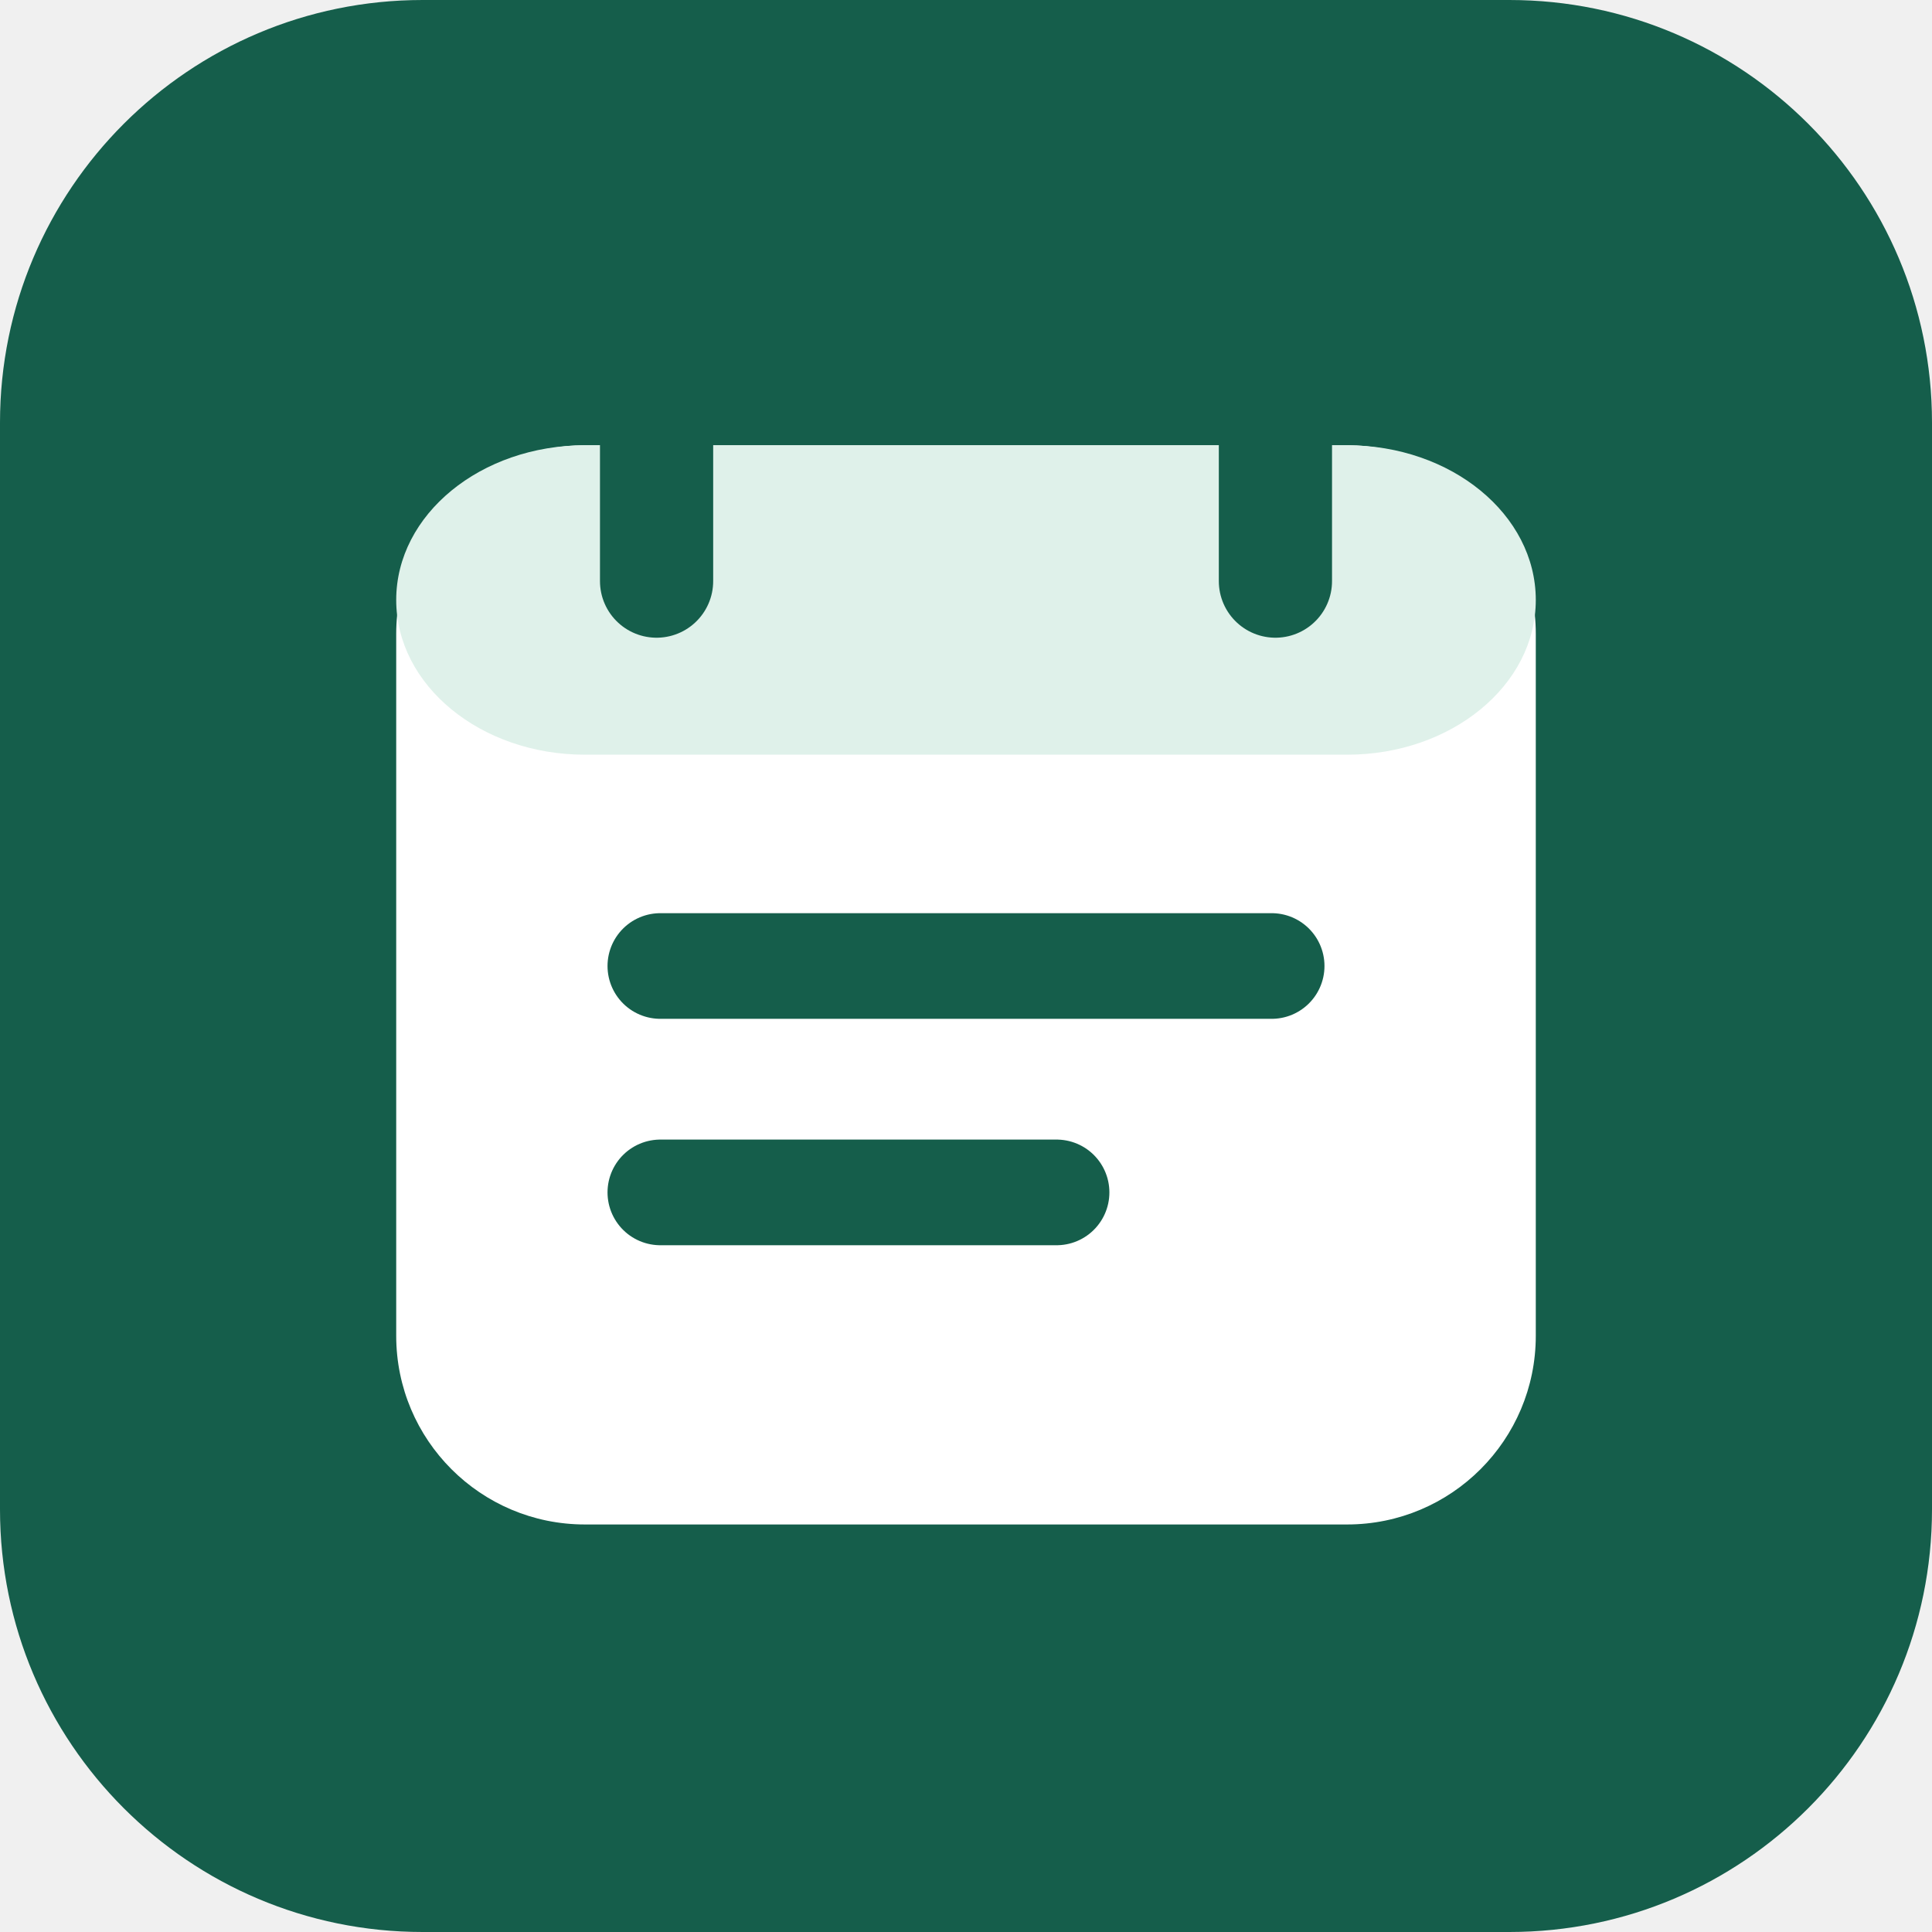
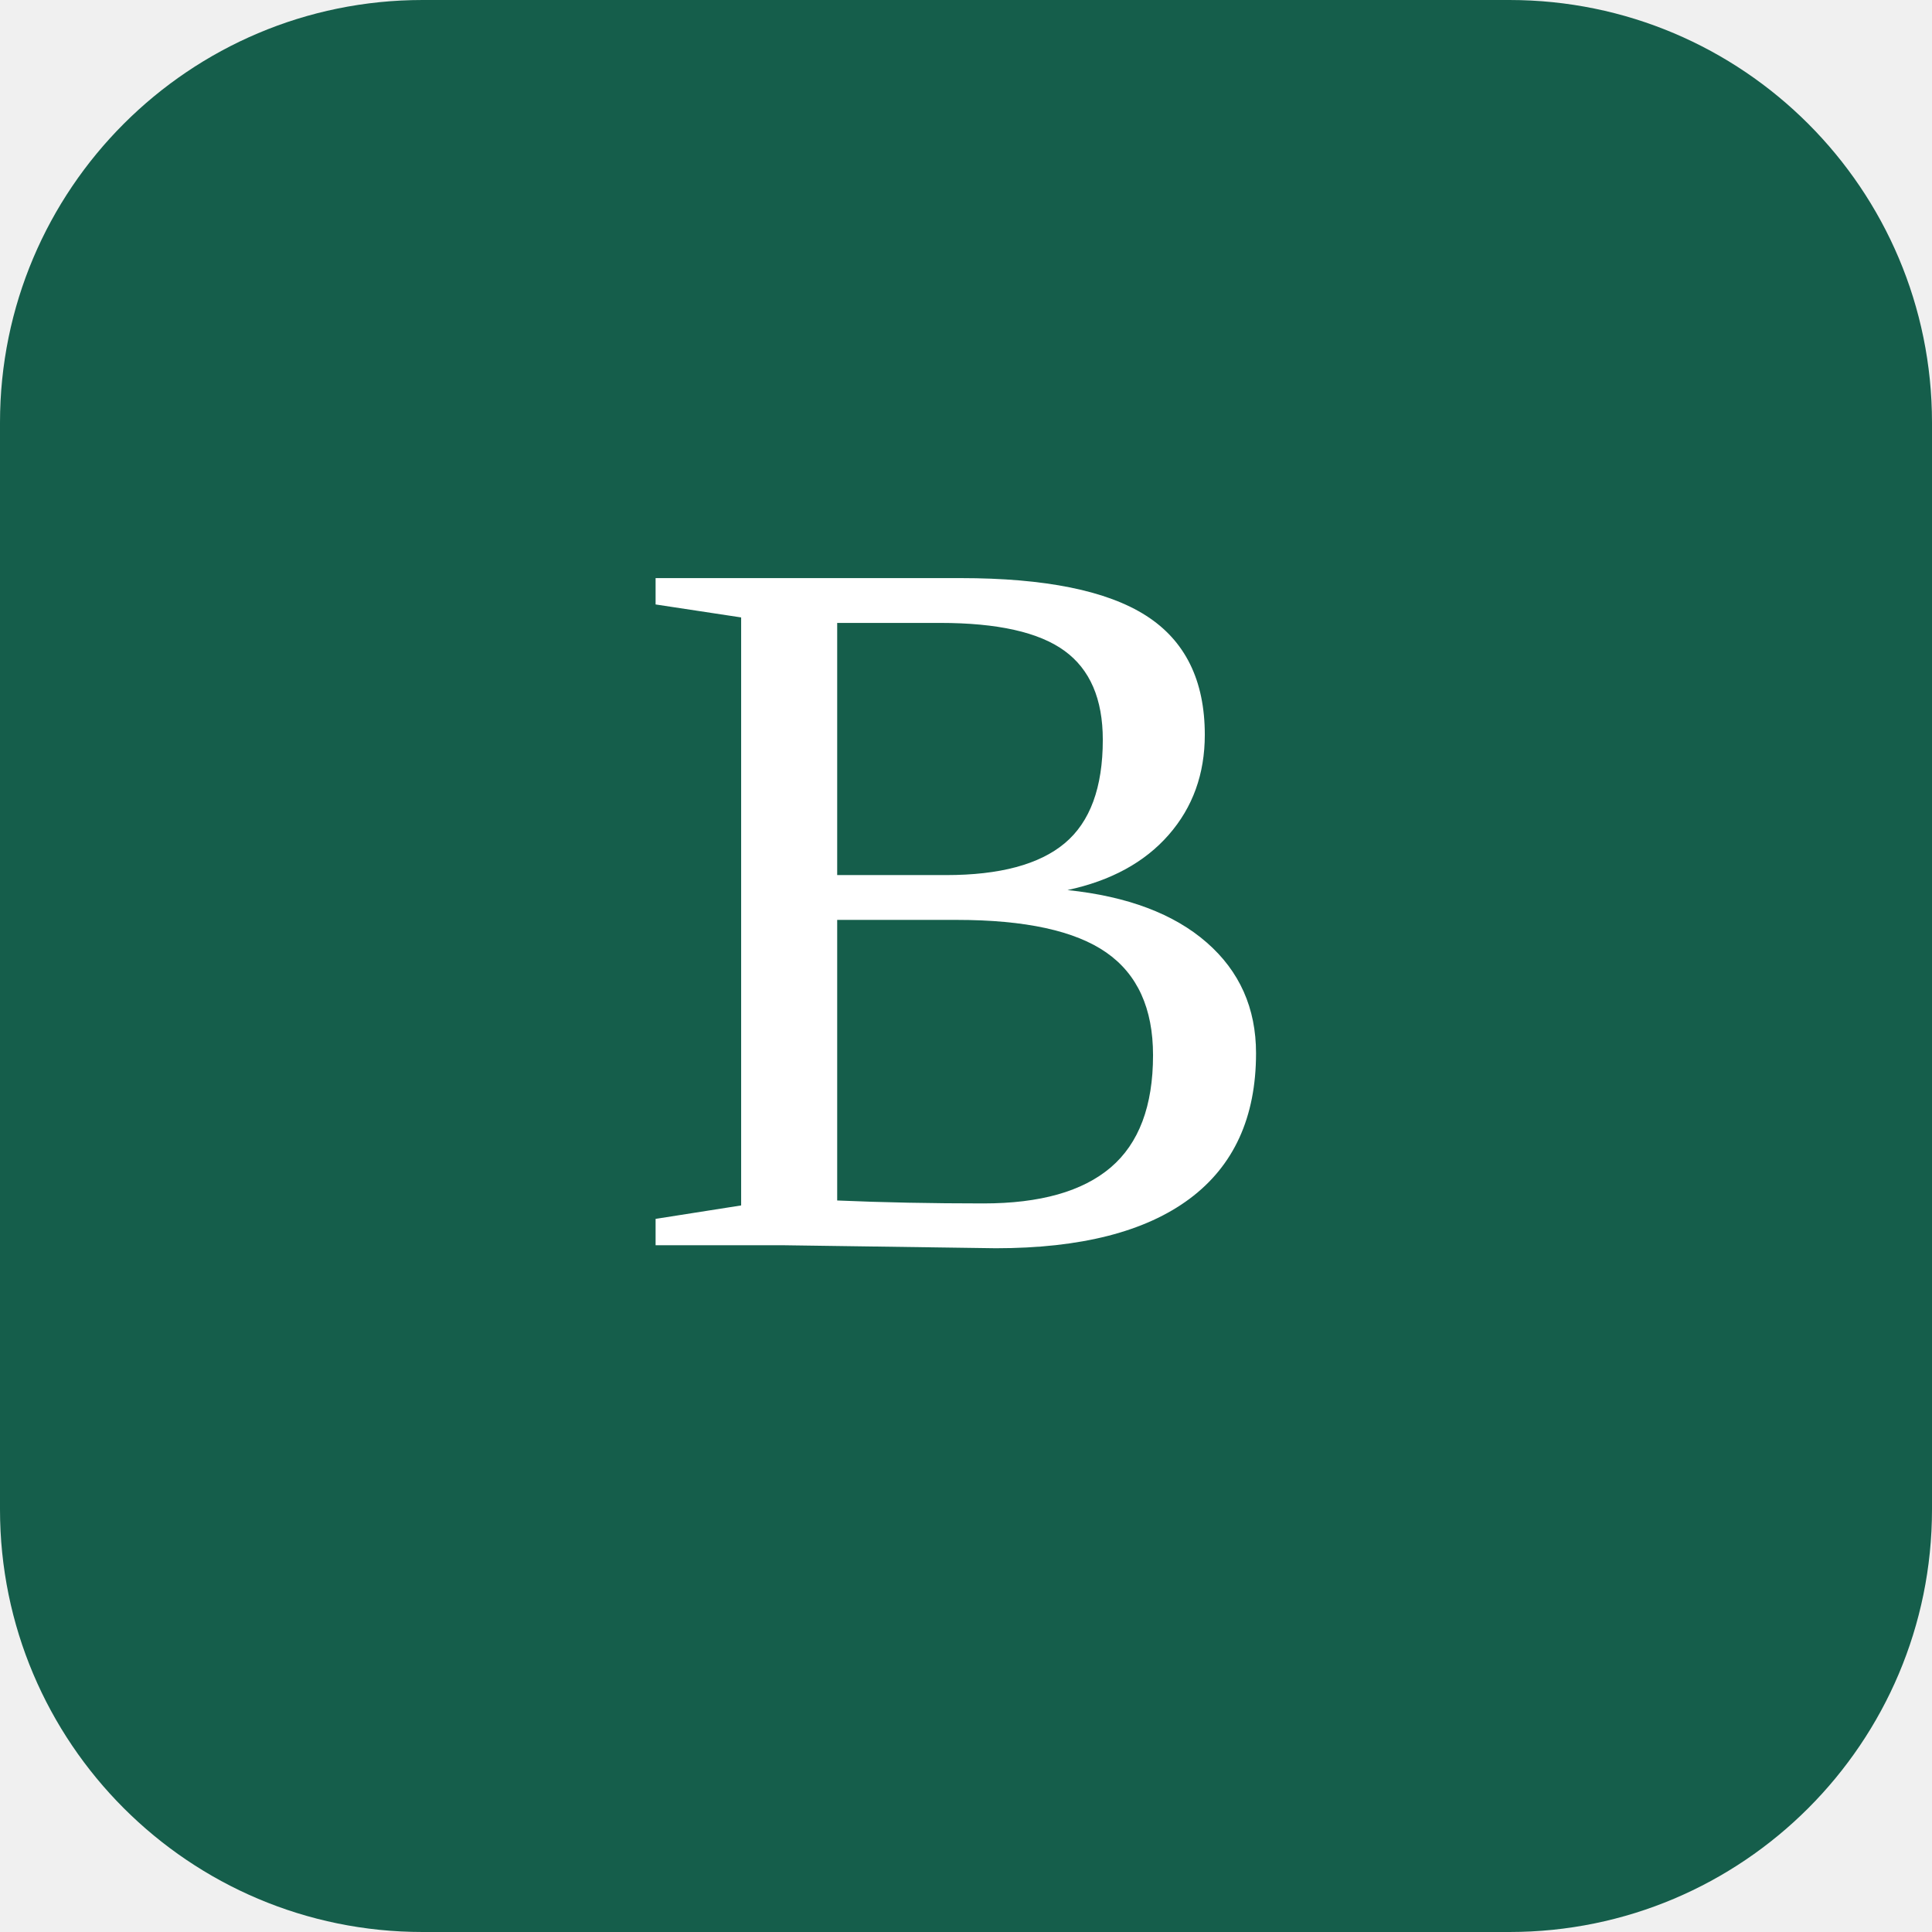
<svg xmlns="http://www.w3.org/2000/svg" viewBox="0 0 512 512">
  <rect width="512" height="512" rx="112" fill="#155e4b" />
-   <rect x="105" y="118" width="302" height="286" rx="50" fill="#fff" />
-   <rect x="105" y="118" width="302" height="82" rx="50" fill="#dff1ea" />
-   <path d="M174 84v70M338 84v70" stroke="#155e4b" stroke-width="30" stroke-linecap="round" />
-   <path d="M175 256h162M175 316h105" stroke="#155e4b" stroke-width="28" stroke-linecap="round" />
+   <text x="256" y="330" text-anchor="middle" font-size="270" fill="white">B</text>
</svg>
